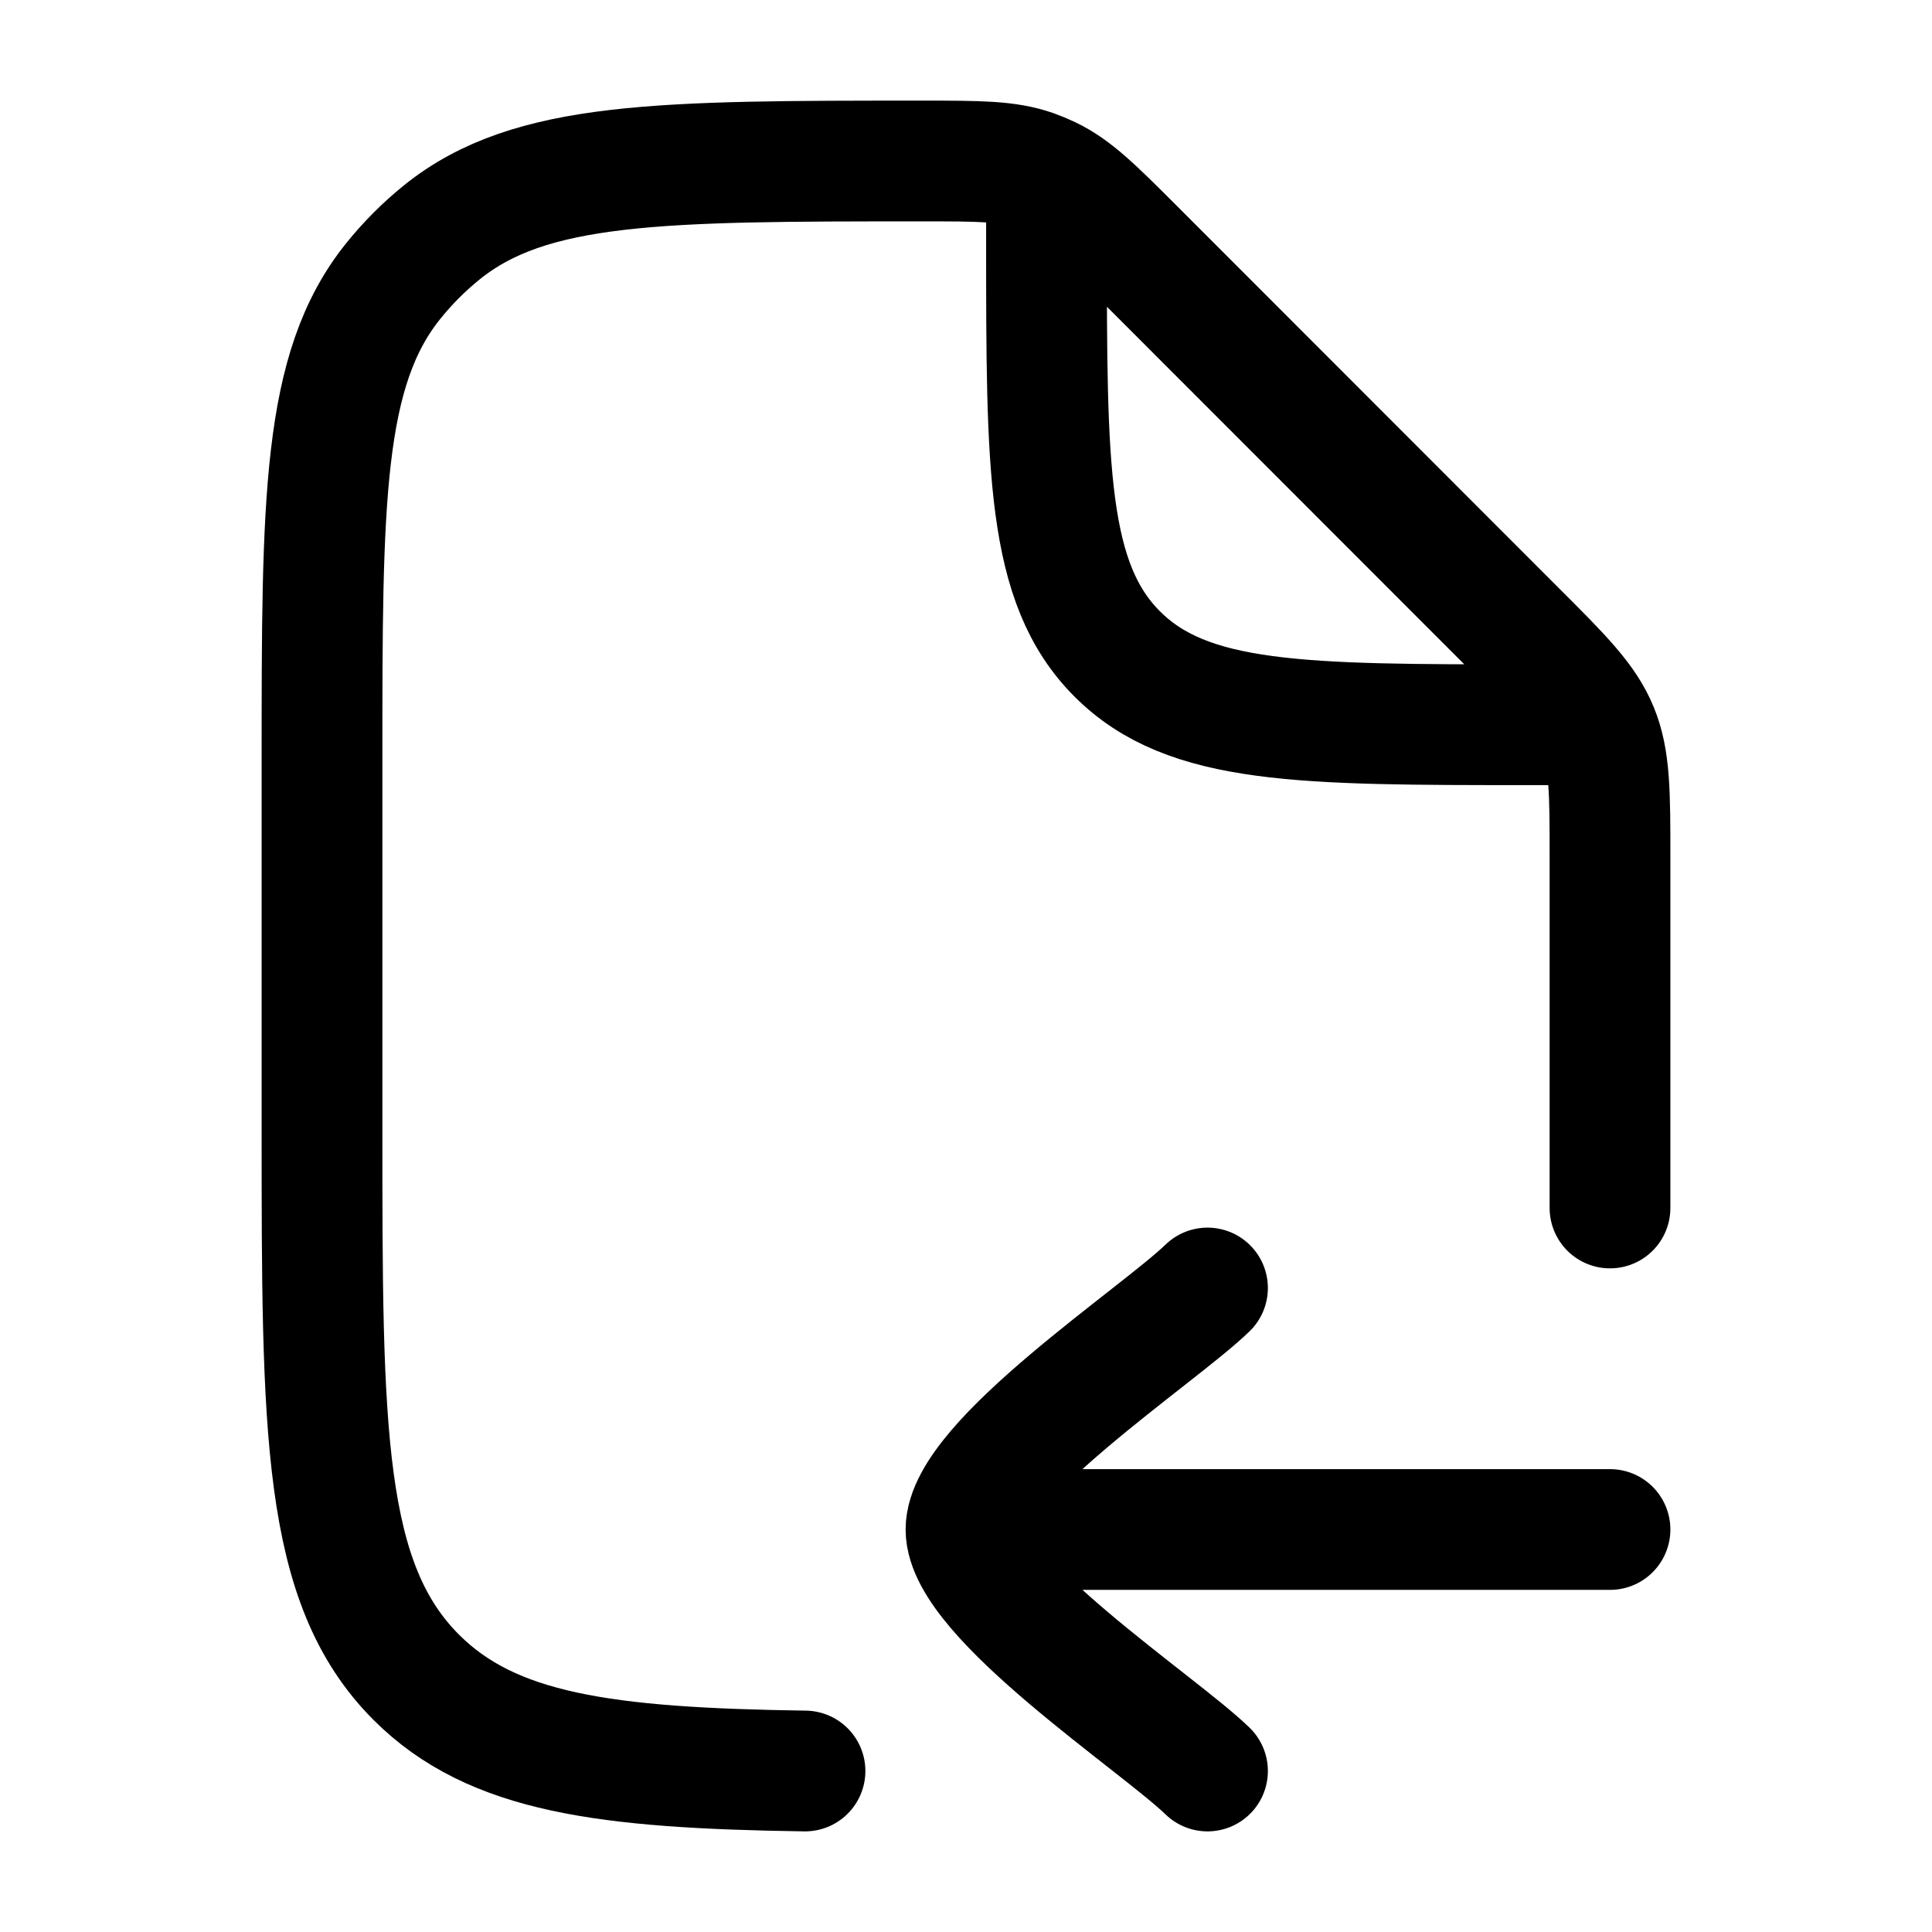
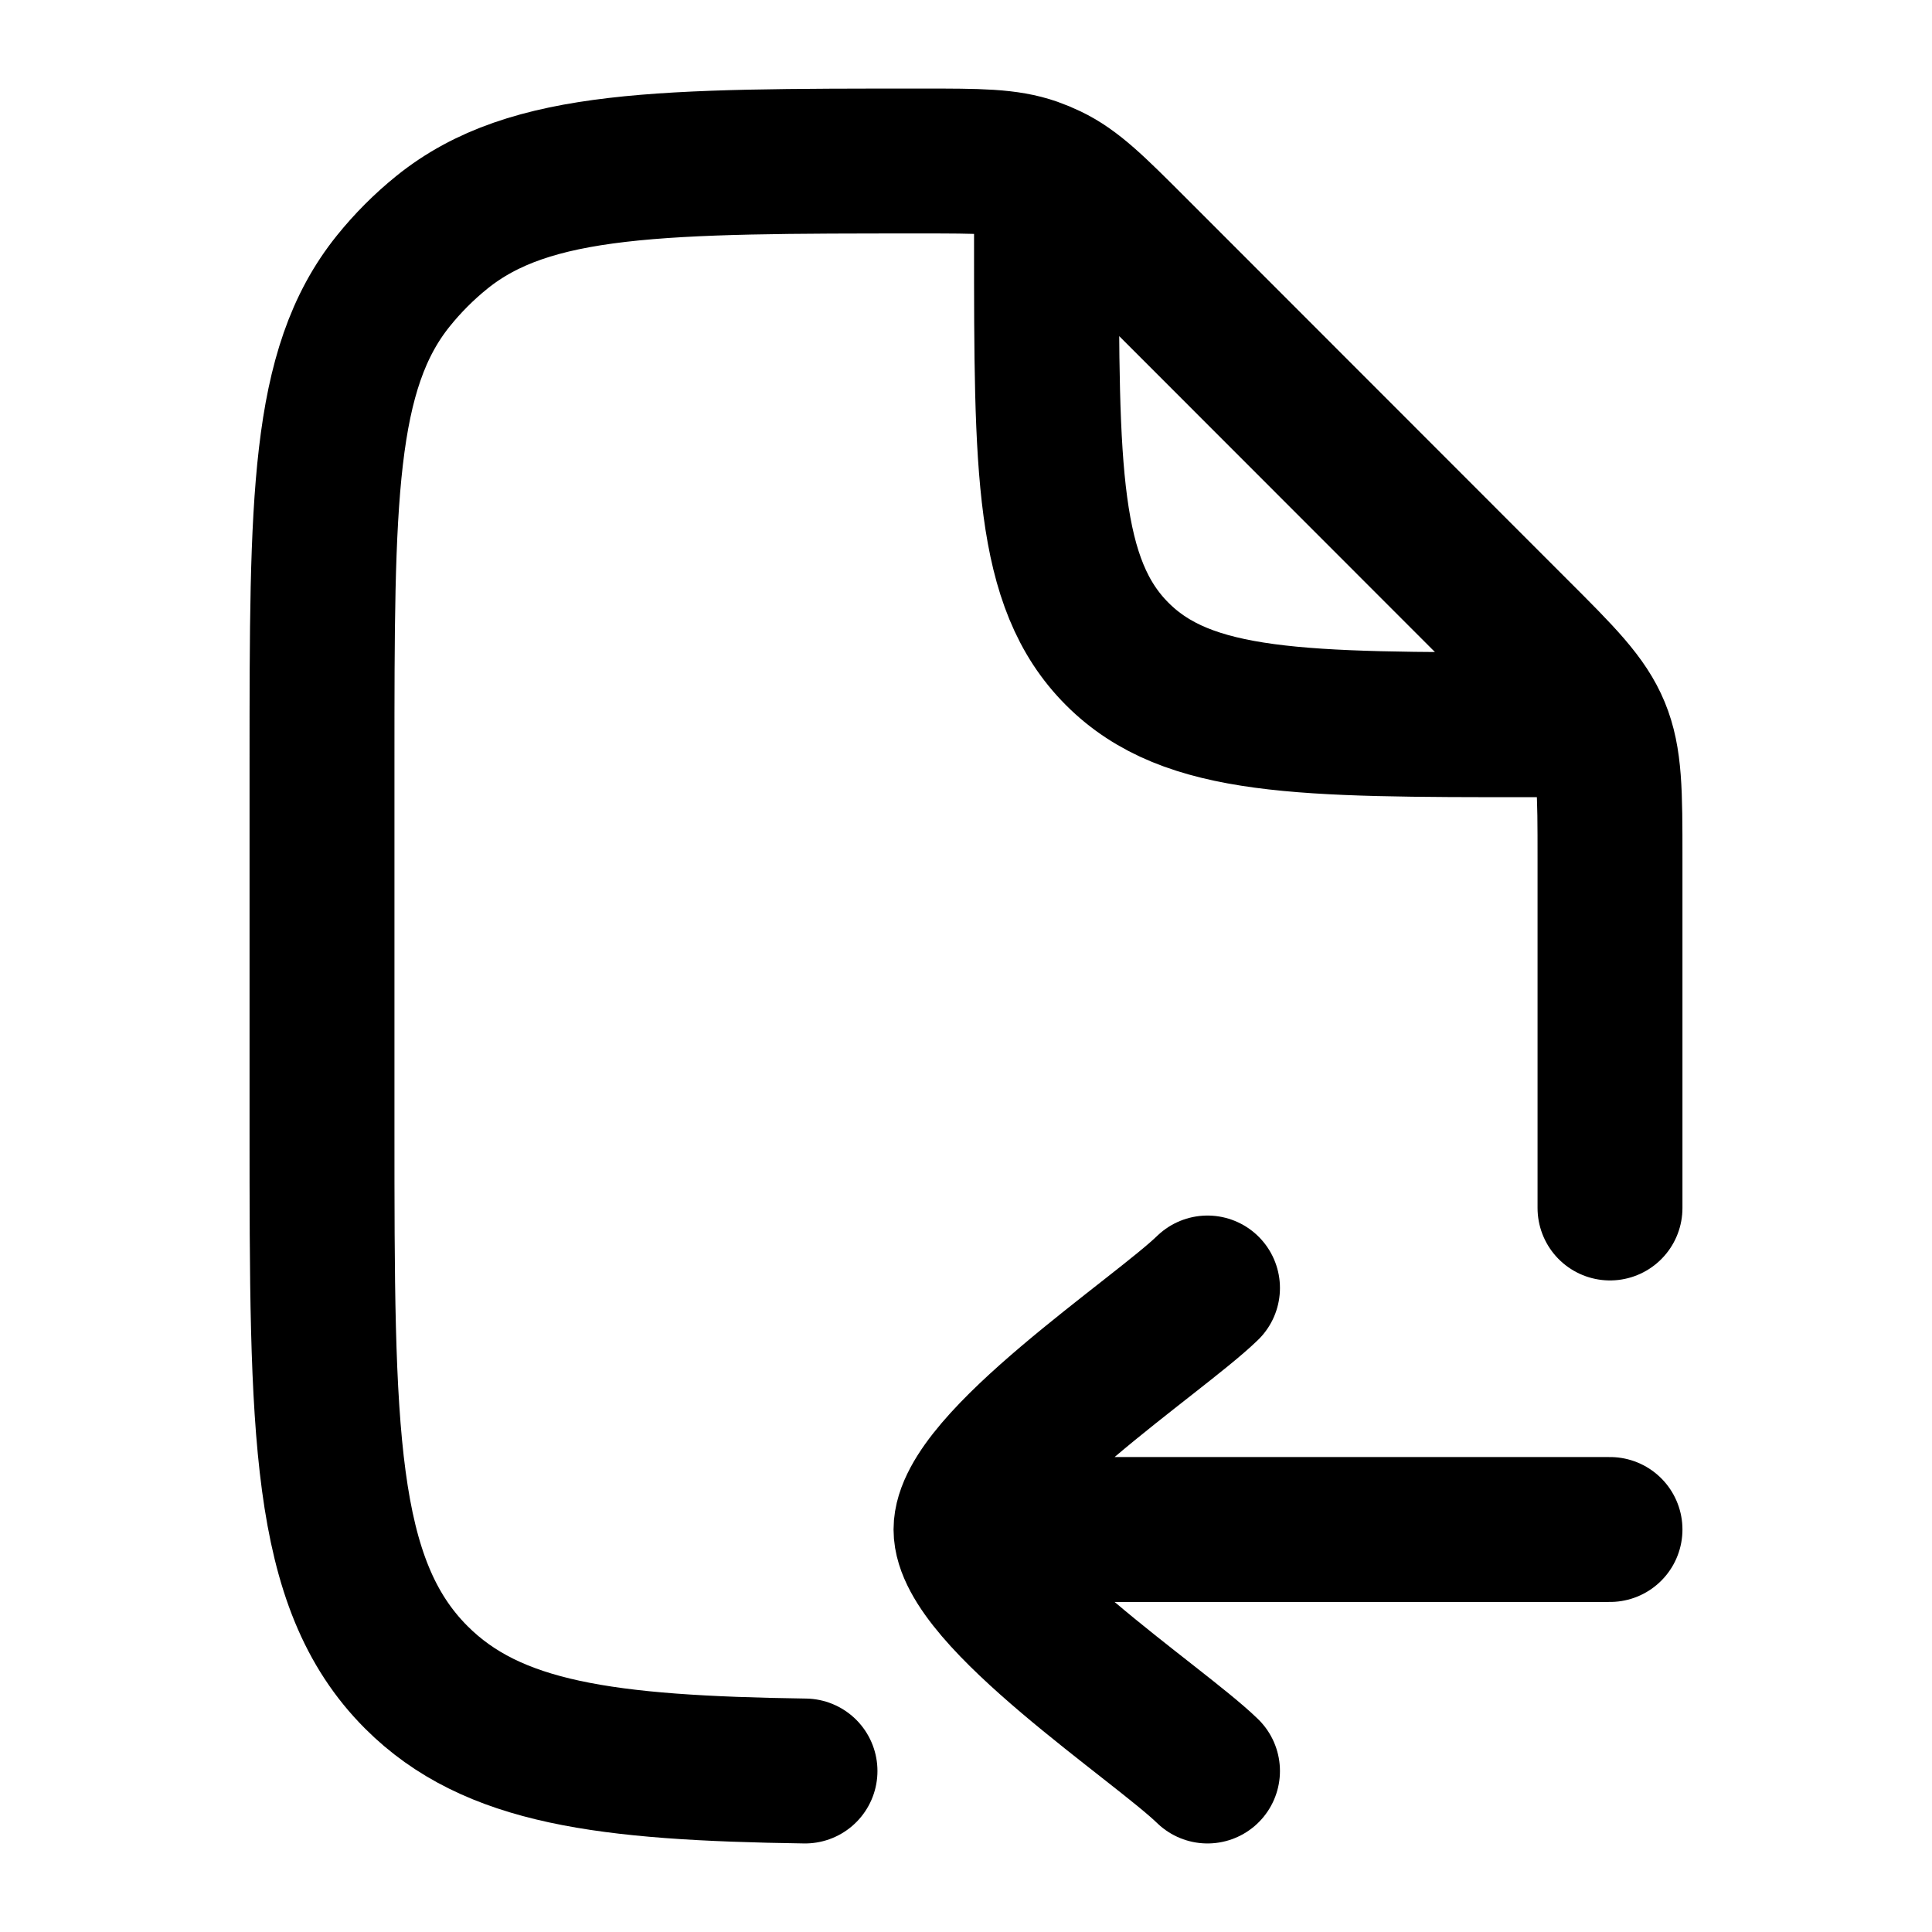
- <svg xmlns="http://www.w3.org/2000/svg" width="24" height="24" viewBox="0 0 24 24">
-   <g fill="none" stroke="currentColor" stroke-linecap="round" stroke-linejoin="round" stroke-width="1.5">
+ <svg xmlns="http://www.w3.org/2000/svg" viewBox="0 0 24 24">
+   <g fill="none" stroke="currentColor" stroke-linecap="round" stroke-linejoin="round" stroke-width="1.8">
    <path d="M20 15.006V10.66c0-.818 0-1.227-.152-1.595s-.441-.657-1.02-1.235l-4.736-4.739c-.499-.499-.748-.748-1.058-.896a2 2 0 0 0-.197-.082C12.514 2 12.161 2 11.456 2c-3.245 0-4.868 0-5.967.886a4 4 0 0 0-.603.604C4 4.59 4 6.213 4 9.46v4.545c0 3.773 0 5.66 1.172 6.832C6.115 21.78 7.52 21.964 10 22m3-19.5V3c0 2.83 0 4.245.879 5.124c.878.879 2.293.879 5.121.879h.5" />
    <path d="M15 22c-.607-.59-3-2.16-3-3s2.393-2.41 3-3m-2 3h7" />
  </g>
</svg>
